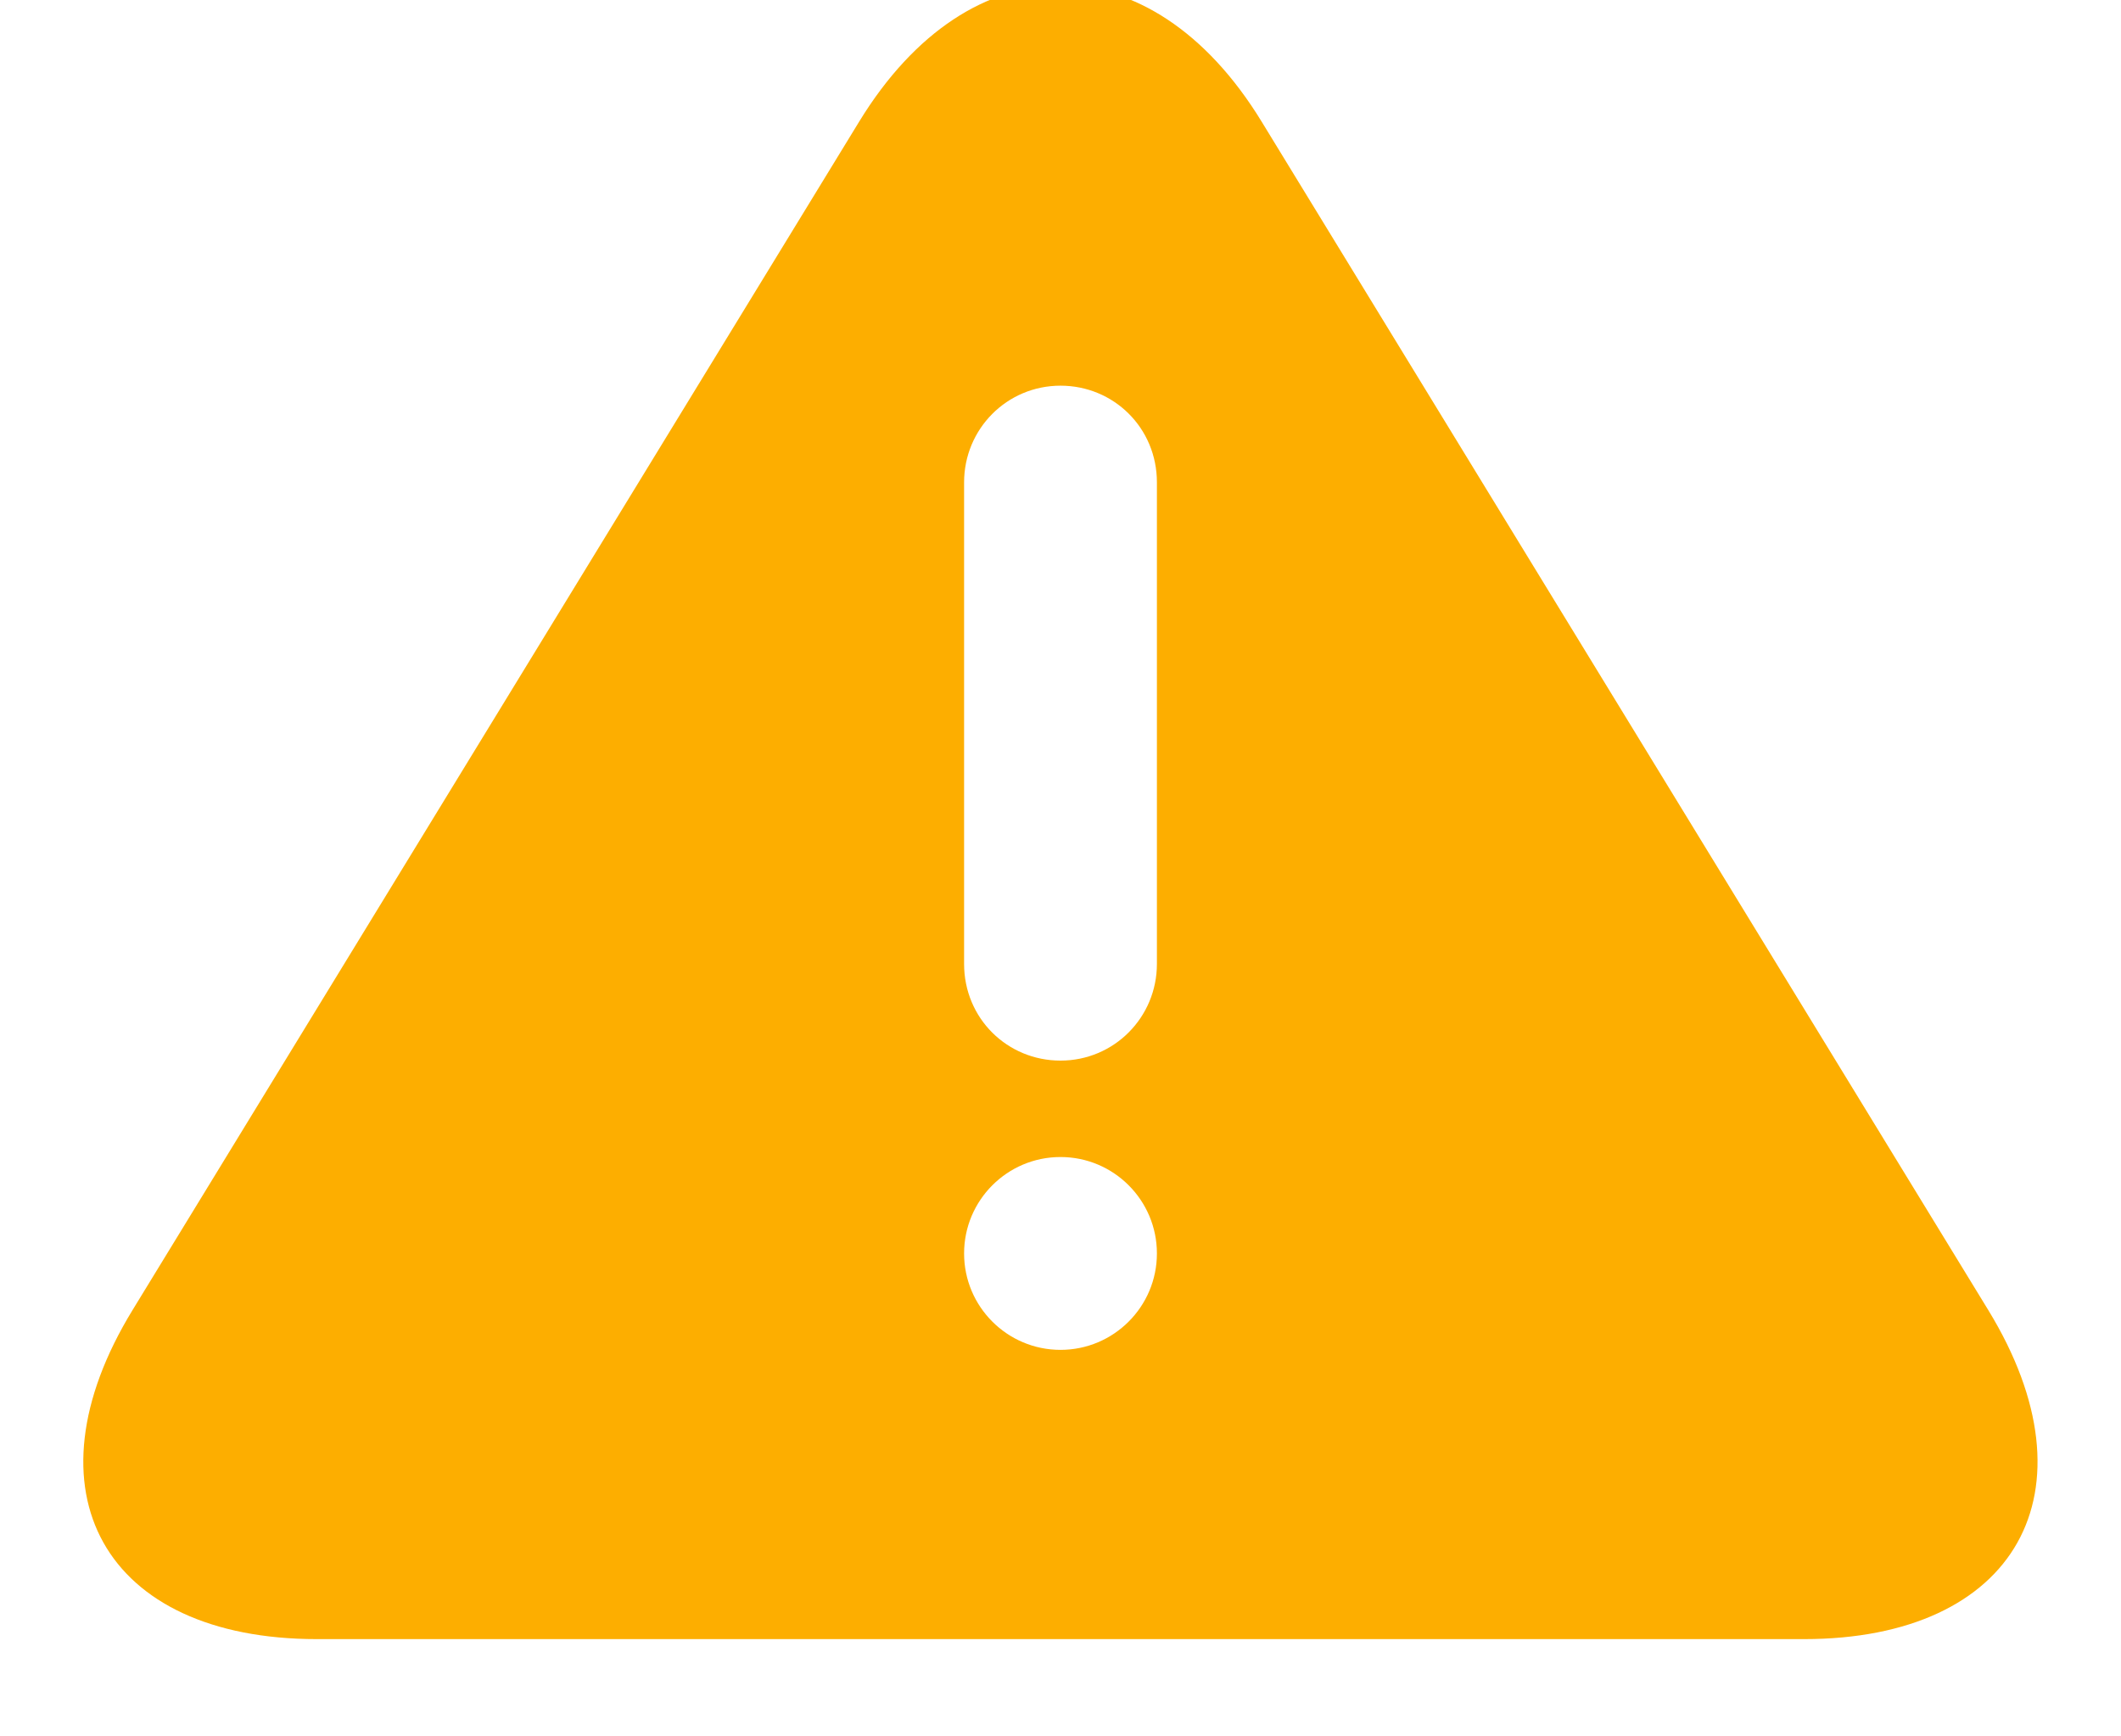
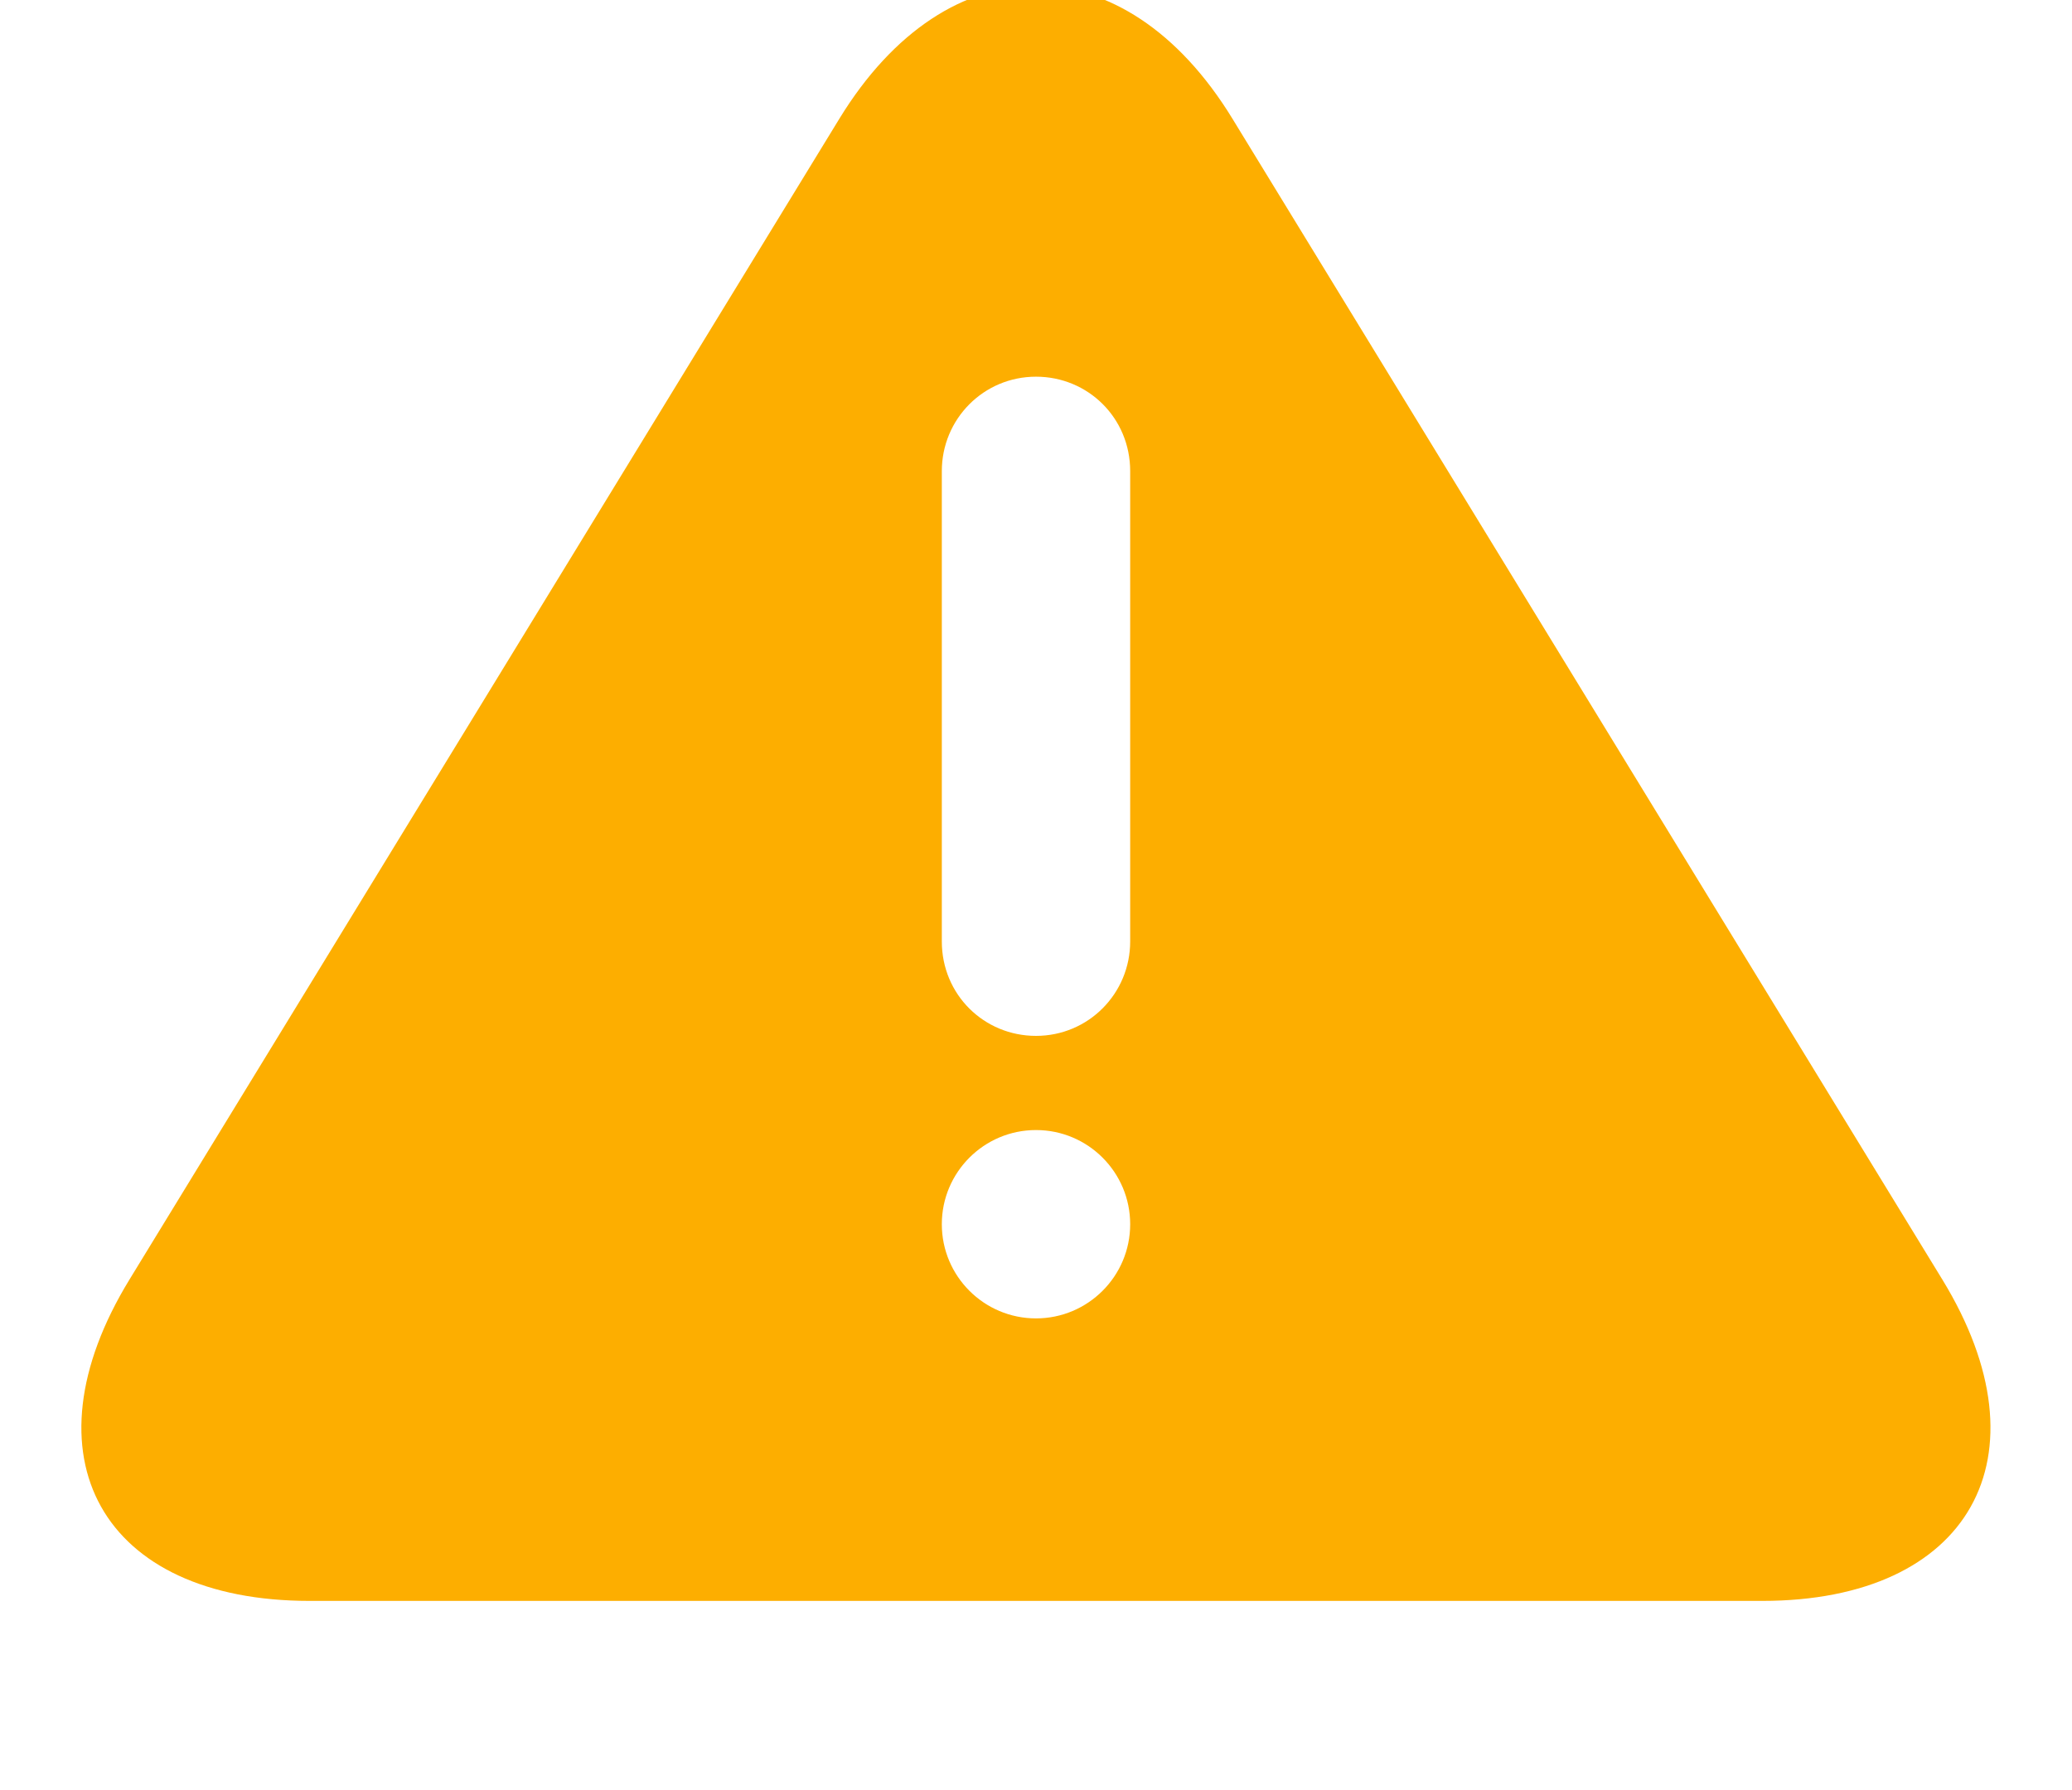
- <svg xmlns="http://www.w3.org/2000/svg" width="22px" height="18px" viewBox="0 0 22 18" version="1.1">
+ <svg xmlns="http://www.w3.org/2000/svg" width="22px" height="19px" viewBox="0 0 22 19" version="1.1">
  <defs />
  <g id="Page-1" stroke="none" stroke-width="1" fill="none" fill-rule="evenodd">
-     <g id="categorie" transform="translate(-439, -358)" fill="#FDAE00">
+     <g id="categorie" transform="translate(-439, -460)" fill="#FDAE00">
      <g id="items" transform="translate(439, 187)">
-         <g id="item" transform="translate(0, 170)">
+         <g id="item" transform="translate(0, 272)">
          <path d="M8.912,2.261 C10.065,0.376 11.938,0.383 13.086,2.261 L20.623,14.587 C21.776,16.472 20.911,18 18.711,18 L3.288,18 C1.079,18 0.226,16.465 1.375,14.587 L8.912,2.261 Z M10,6.003 L10,10.997 C10,11.562 10.448,12 11,12 C11.556,12 12,11.551 12,10.997 L12,6.003 C12,5.438 11.552,5 11,5 C10.444,5 10,5.449 10,6.003 Z M11,15 C11.552,15 12,14.552 12,14 C12,13.448 11.552,13 11,13 C10.448,13 10,13.448 10,14 C10,14.552 10.448,15 11,15 Z" id="Combined-Shape" />
        </g>
      </g>
    </g>
  </g>
</svg>
